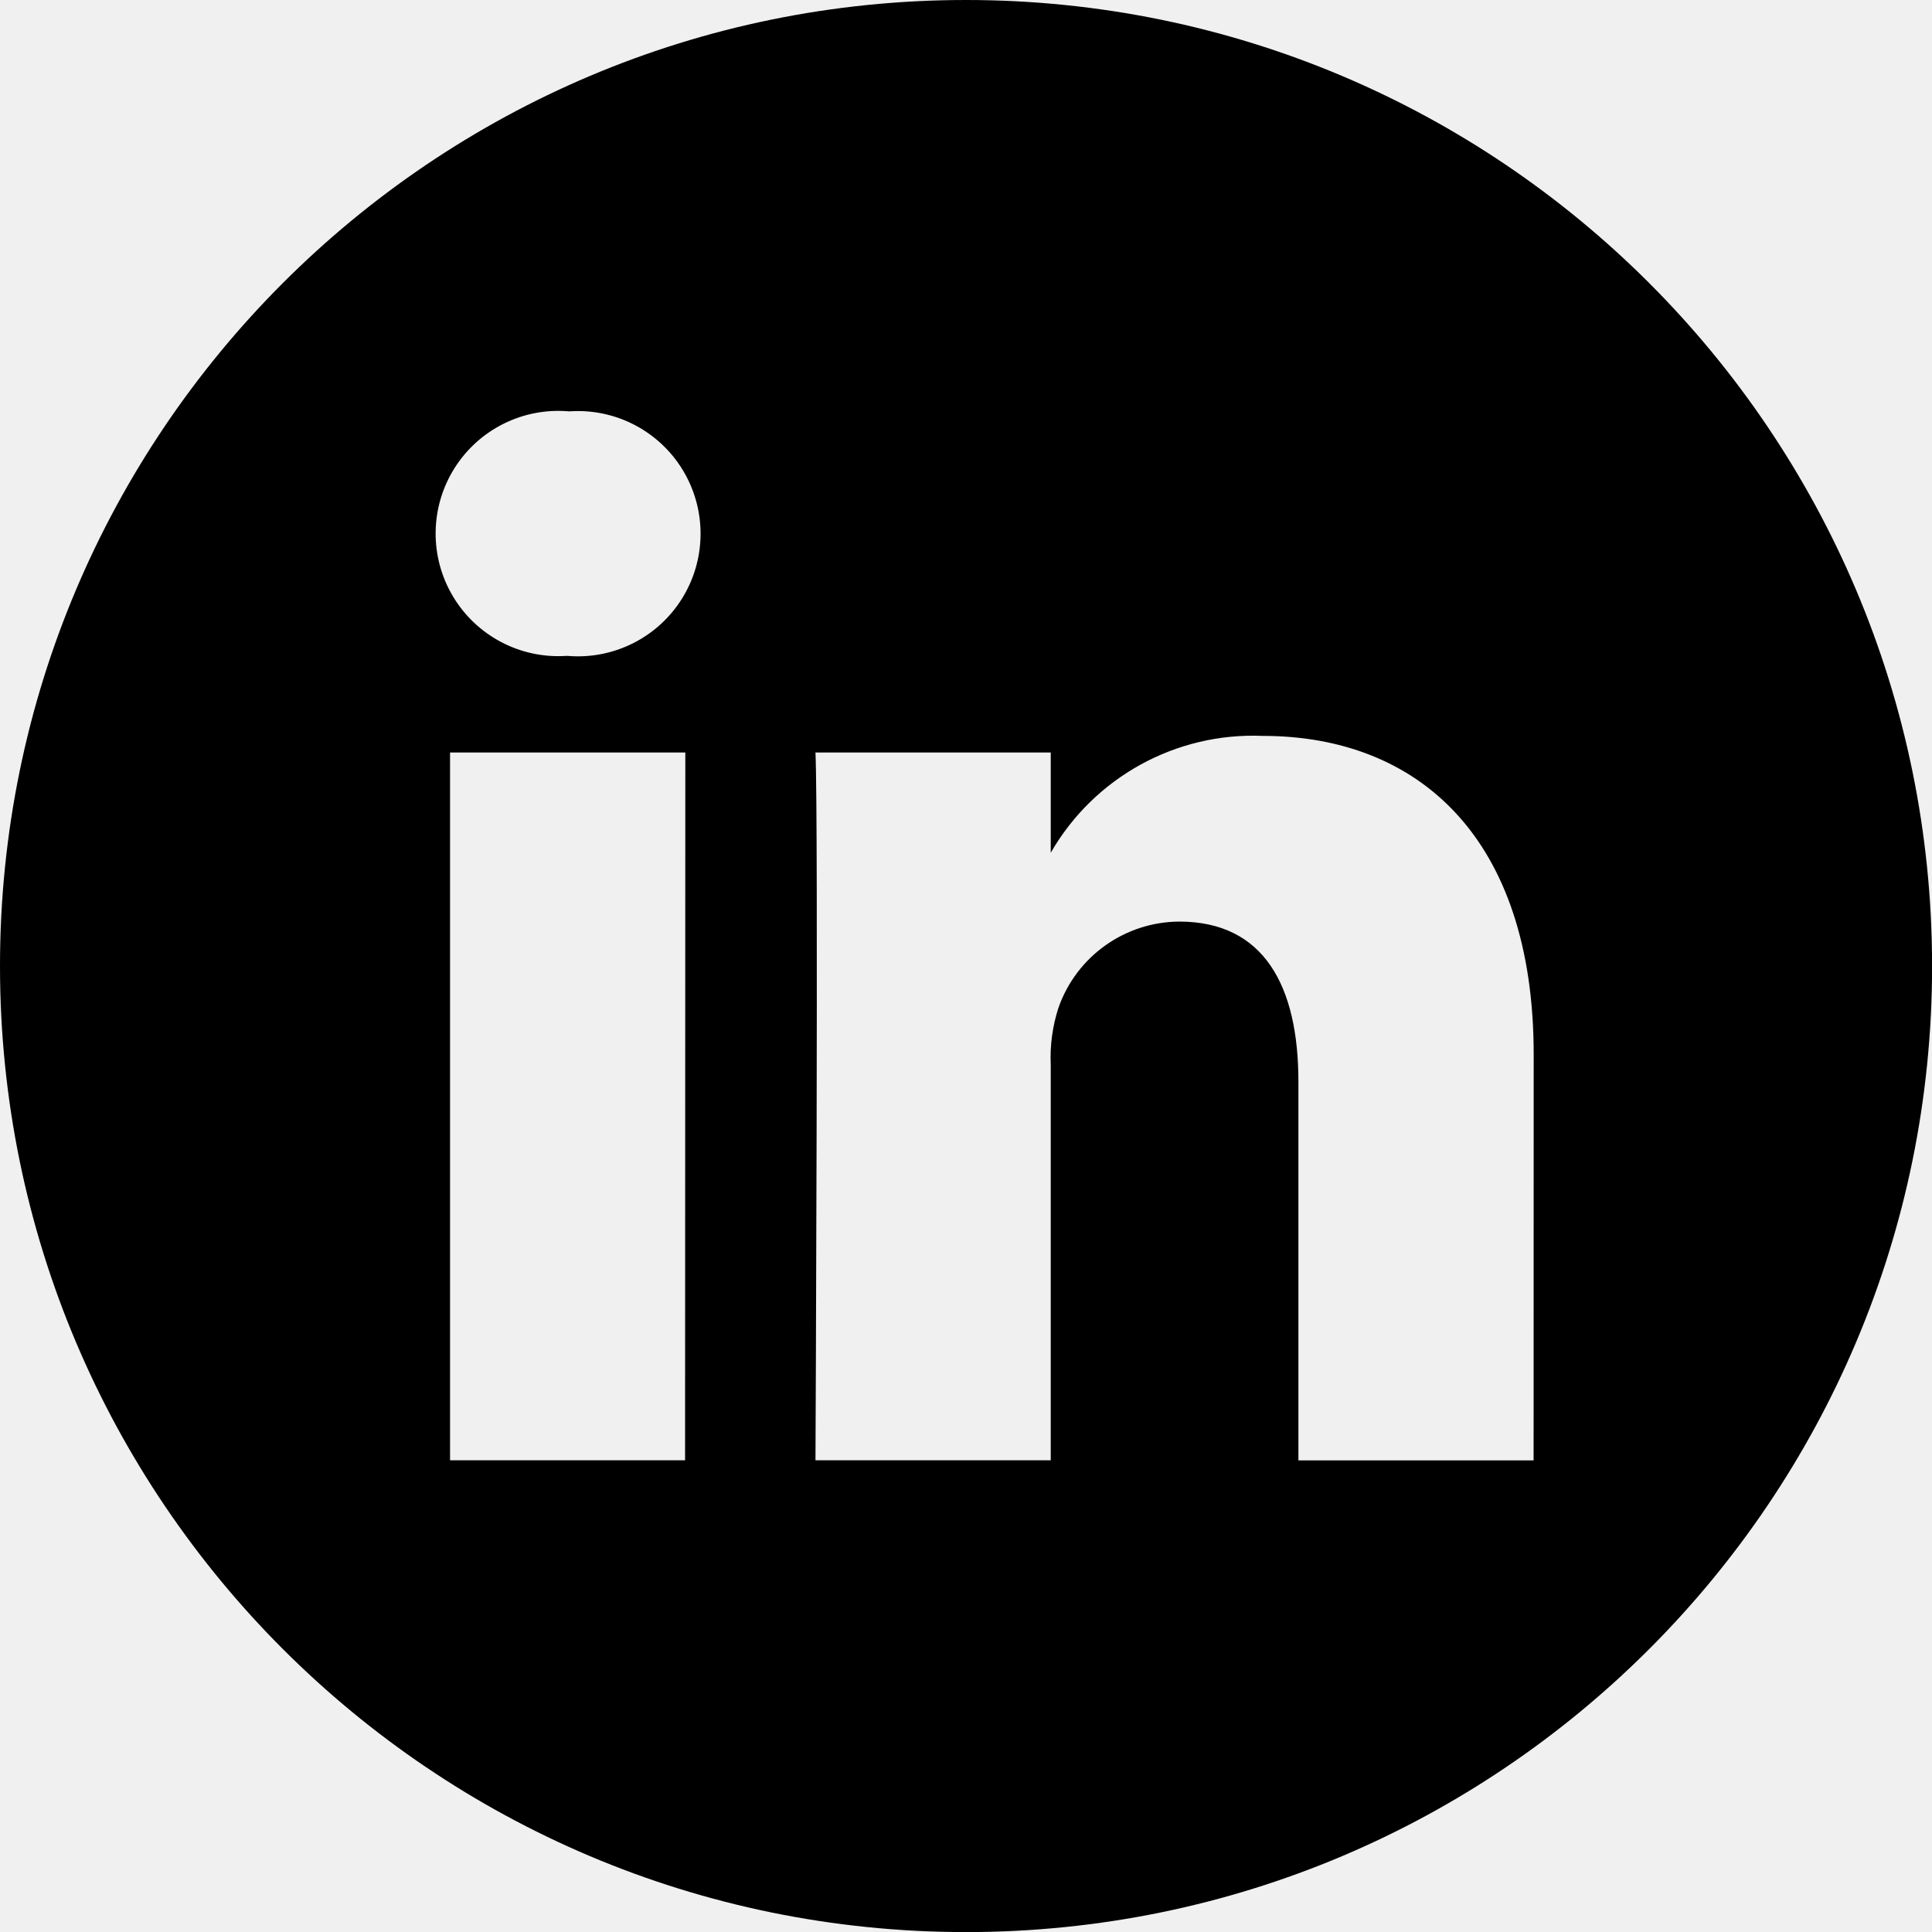
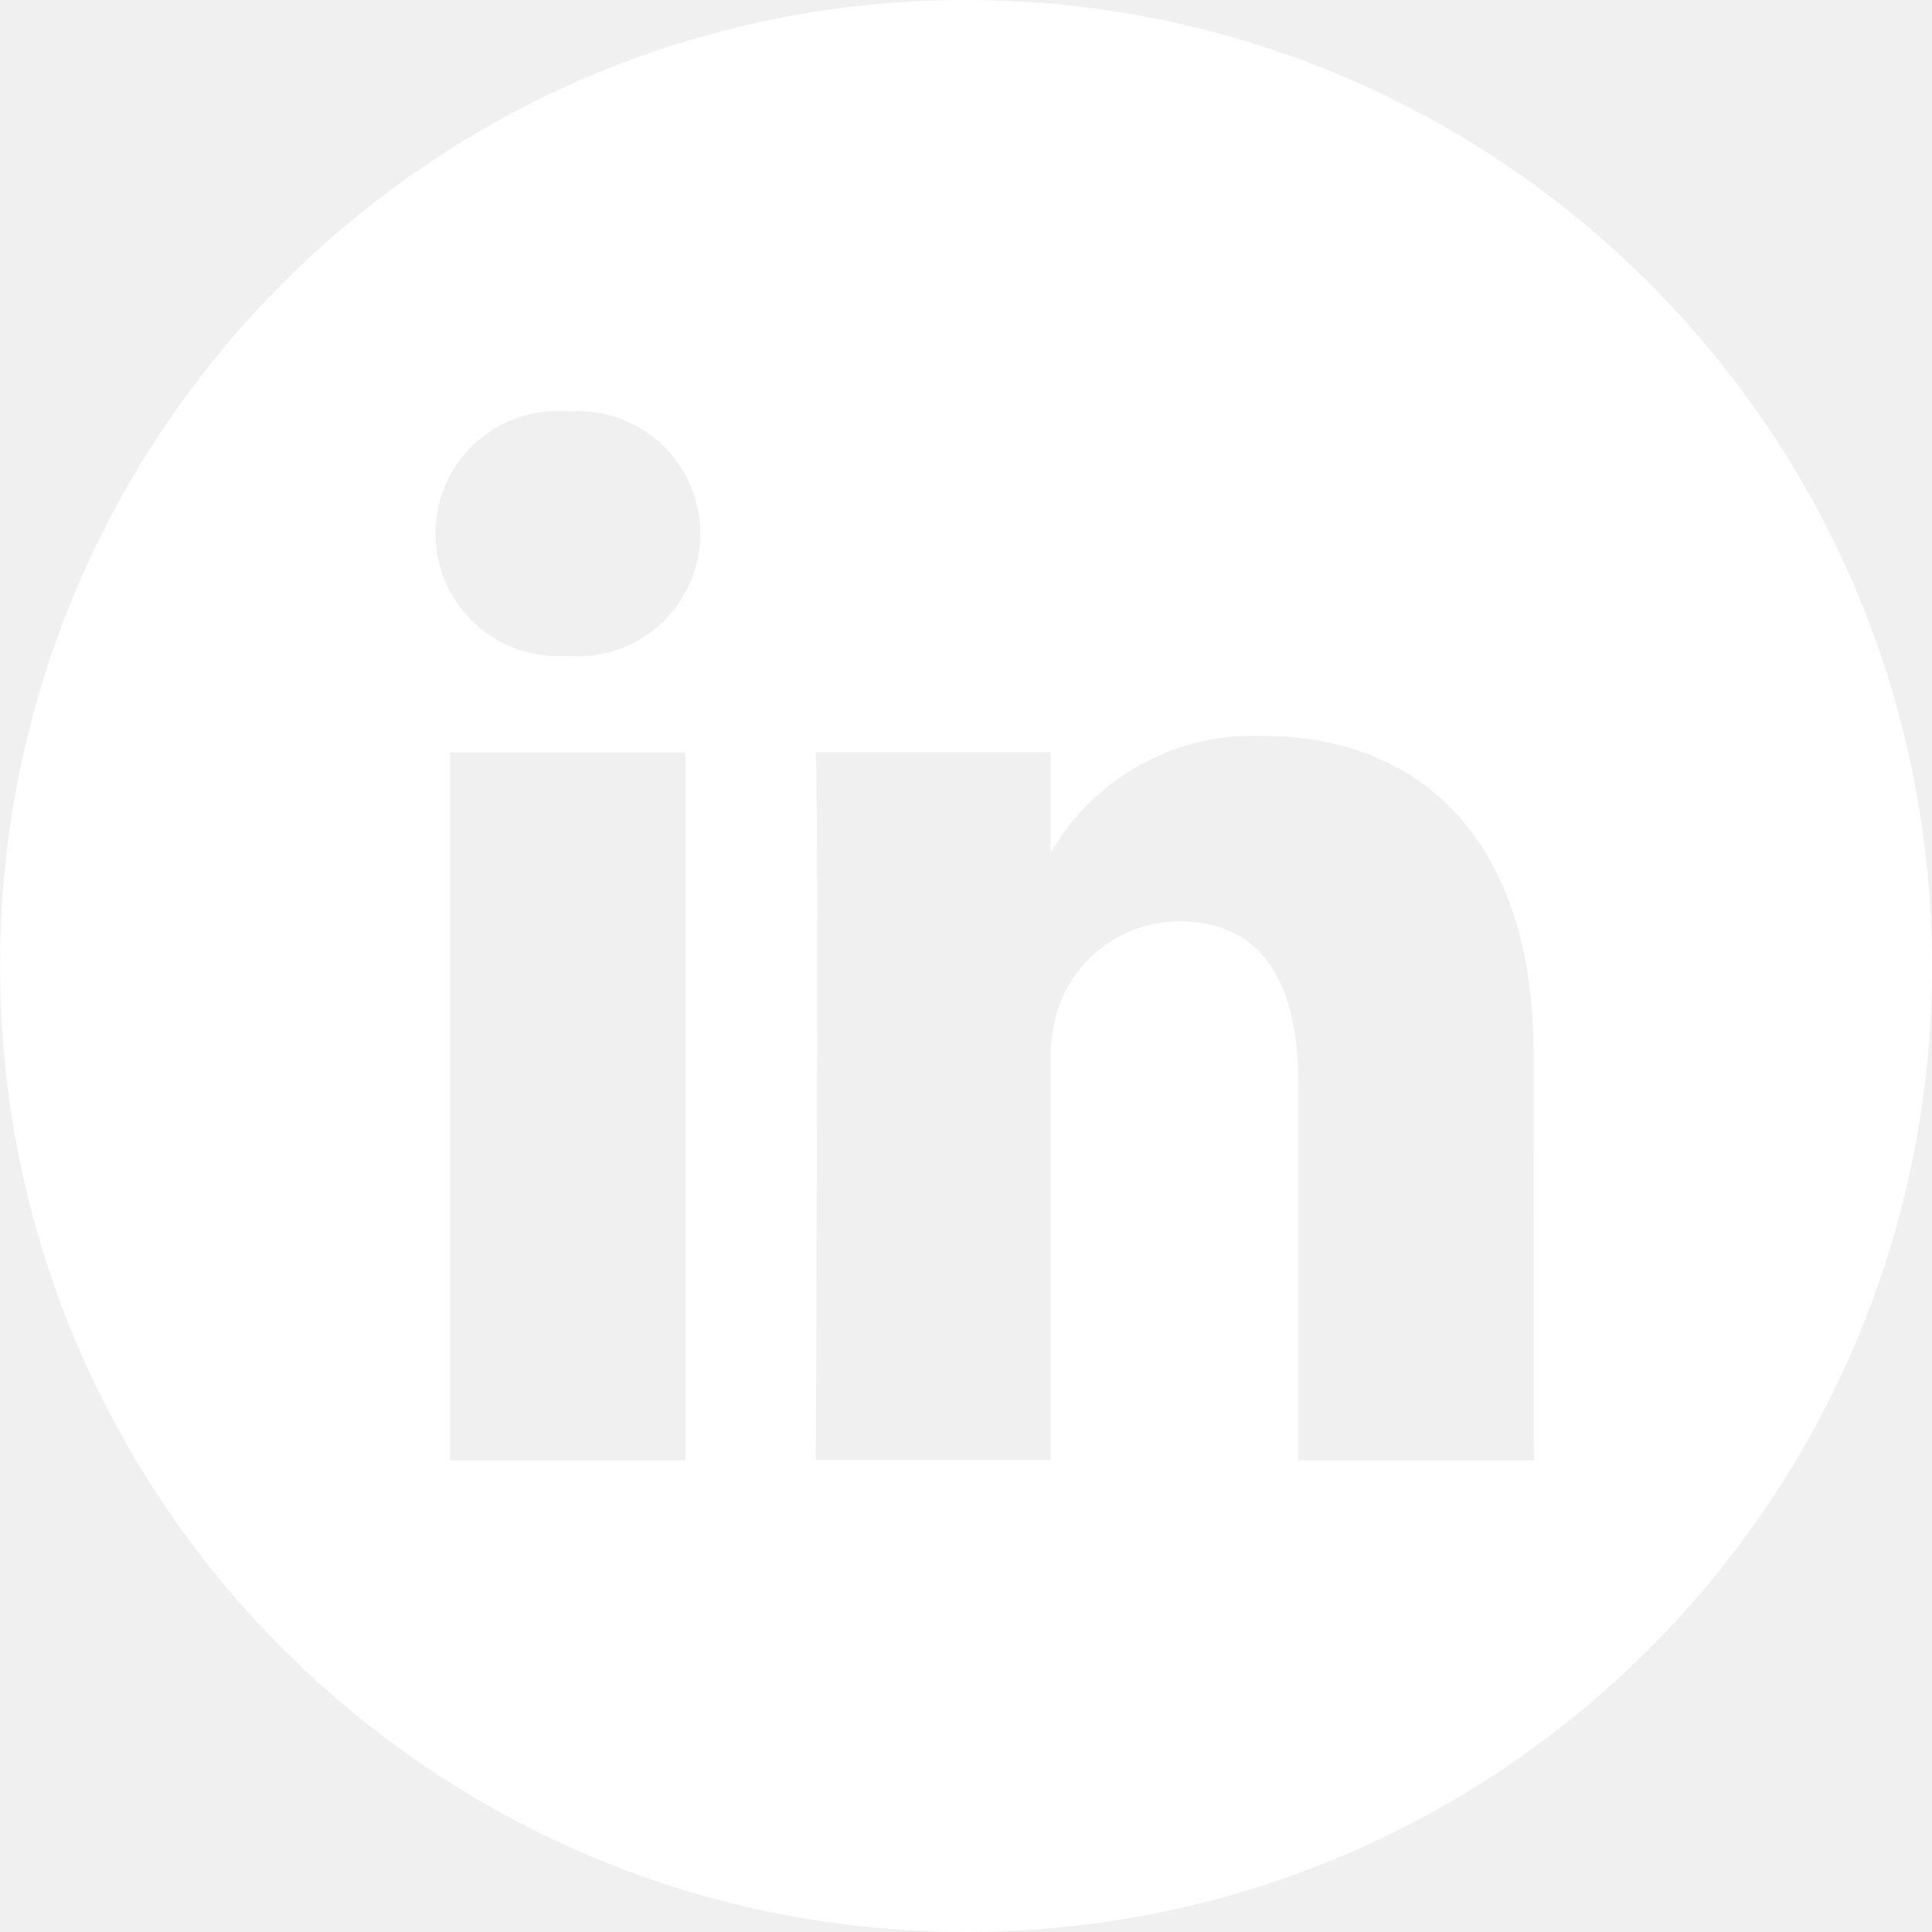
- <svg xmlns="http://www.w3.org/2000/svg" width="23.379" height="23.379" viewBox="0 0 23.379 23.379">
-   <path d="M11.69,0a11.69,11.69,0,1,0,11.69,11.69A11.691,11.691,0,0,0,11.69,0Zm-3.4,17.671H5.446V9.106H8.293ZM6.869,7.937H6.851a1.484,1.484,0,1,1,.037-2.959,1.484,1.484,0,1,1-.019,2.959Zm11.689,9.735H15.712V13.089c0-1.152-.412-1.937-1.442-1.937a1.558,1.558,0,0,0-1.461,1.041,1.95,1.95,0,0,0-.094.695v4.783H9.868s.037-7.762,0-8.565h2.847v1.213a2.826,2.826,0,0,1,2.566-1.414c1.873,0,3.278,1.224,3.278,3.855Zm0,0" />
+ <svg xmlns="http://www.w3.org/2000/svg" width="27.709" height="27.709" viewBox="0 0 27.709 27.709">
+   <defs>
+     <style>.a{fill:#fff;}</style>
+   </defs>
+   <path class="a" d="M13.854,0A13.854,13.854,0,1,0,27.709,13.854,13.856,13.856,0,0,0,13.854,0ZM9.829,20.944H6.454V10.793H9.829ZM8.142,9.407H8.12A1.759,1.759,0,1,1,8.164,5.9a1.759,1.759,0,1,1-.022,3.508ZM22,20.944H18.621V15.513c0-1.365-.489-2.3-1.709-2.3a1.847,1.847,0,0,0-1.731,1.234,2.311,2.311,0,0,0-.111.823v5.669H11.7s.044-9.2,0-10.151H15.07V12.23a3.35,3.35,0,0,1,3.041-1.676c2.22,0,3.885,1.451,3.885,4.569Zm0,0" />
</svg>
